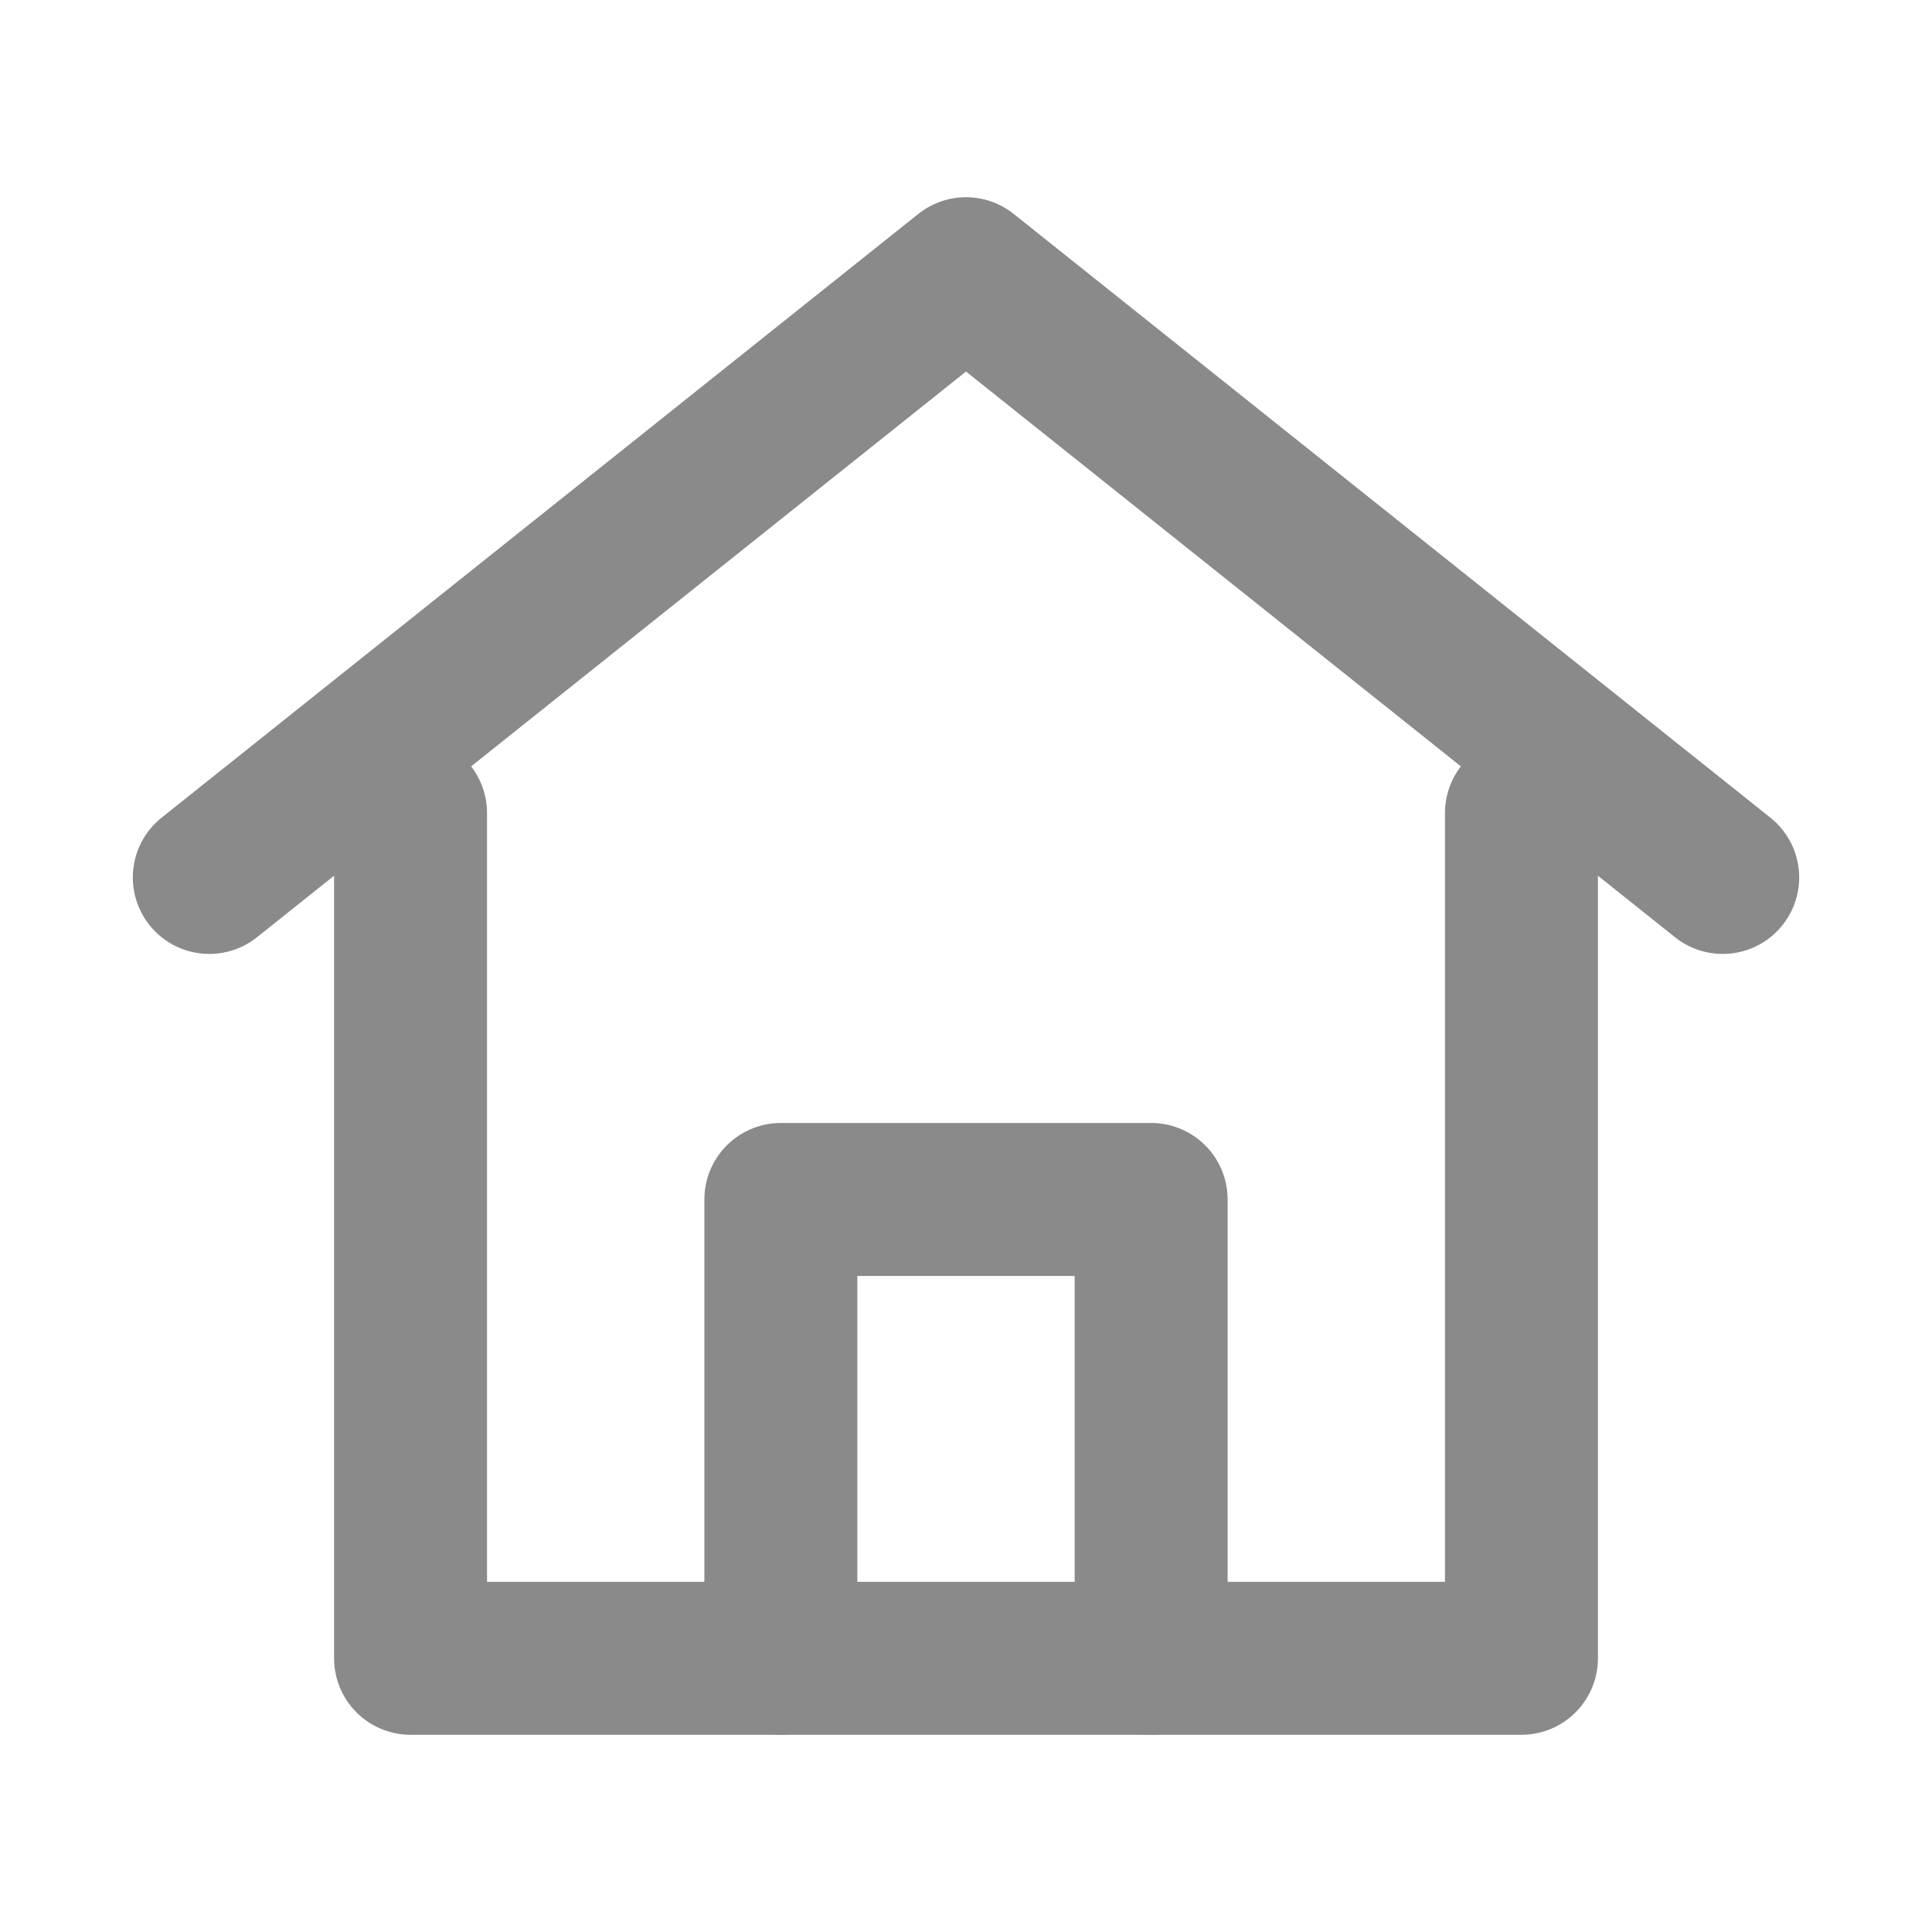
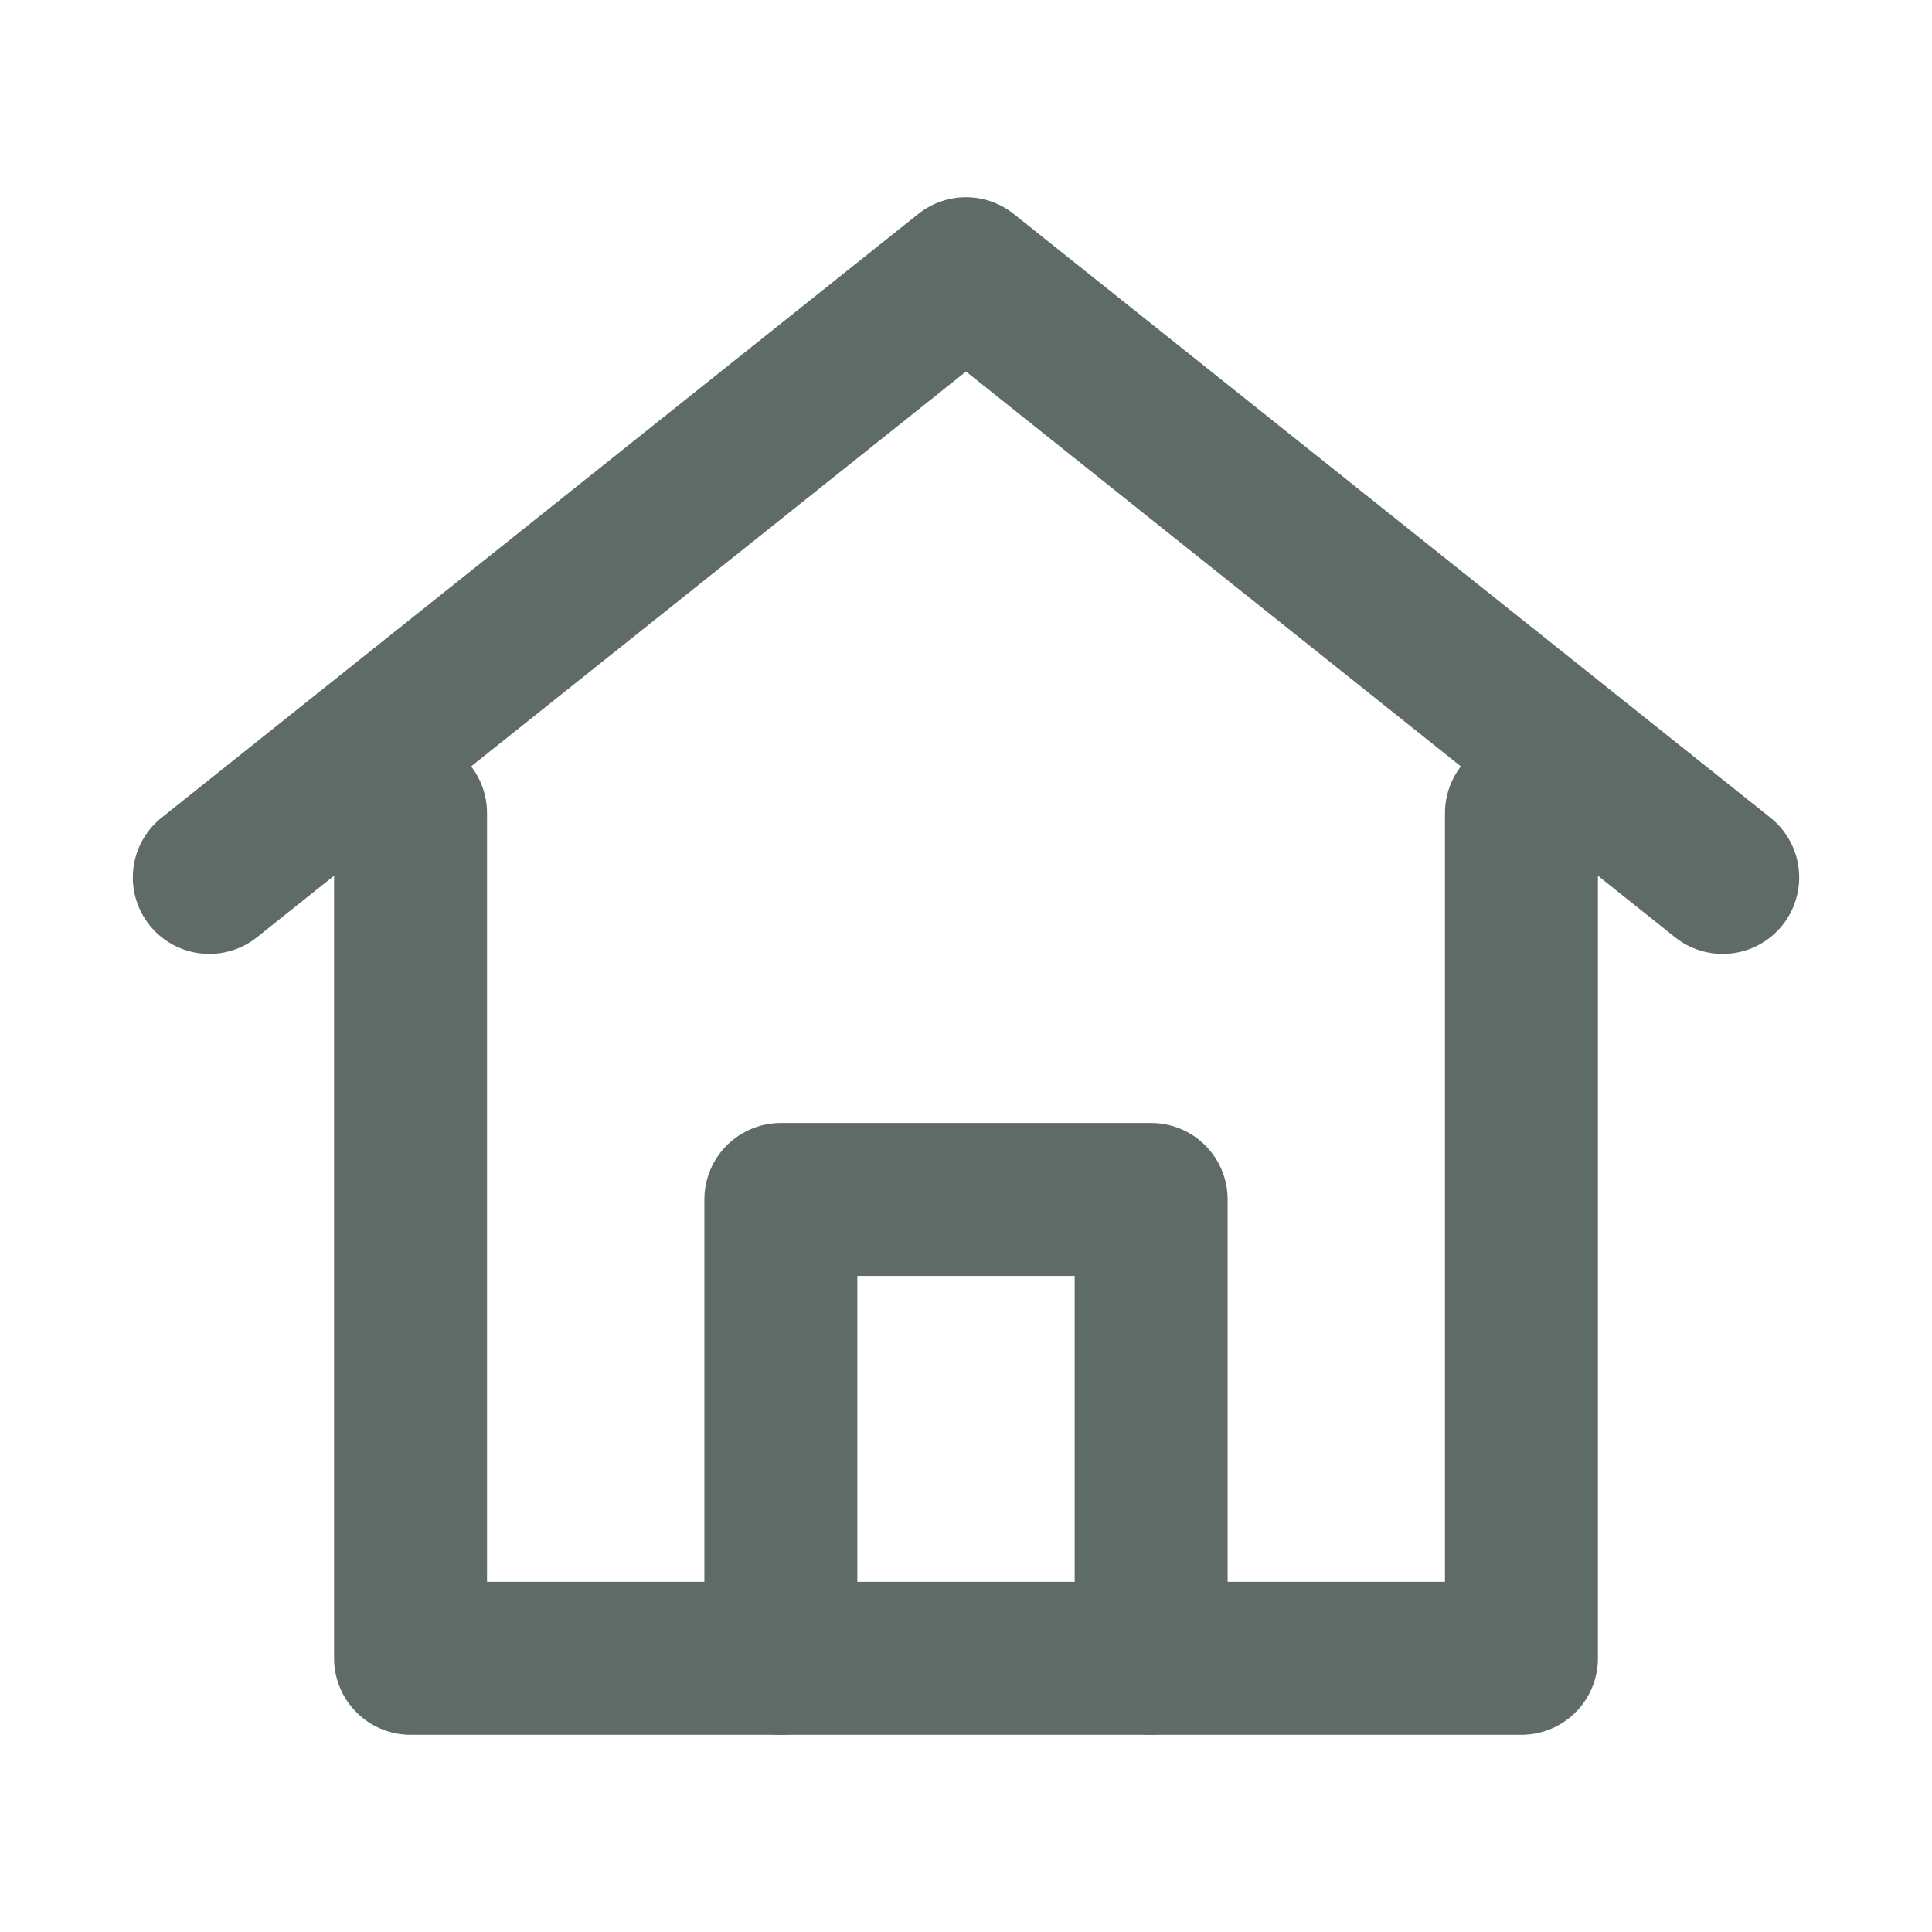
<svg xmlns="http://www.w3.org/2000/svg" viewBox="0 0 24 24" width="24" height="24">
-   <path d="M2.6 10.9 L12 3.4 L21.4 10.9" fill="none" stroke="#8A8A8A" stroke-width="1.9" stroke-linecap="round" stroke-linejoin="round" />
-   <path d="M5.1 10.1 L5.1 20.6 L18.9 20.6 L18.9 10.1" fill="none" stroke="#8A8A8A" stroke-width="1.9" stroke-linecap="round" stroke-linejoin="round" />
-   <path d="M9.7 20.6 L9.7 14.9 L14.3 14.9 L14.3 20.6" fill="none" stroke="#8A8A8A" stroke-width="1.9" stroke-linecap="round" stroke-linejoin="round" />
+   <path d="M2.6 10.9 L12 3.4 L21.4 10.9" fill="none" stroke="#5F6B66" stroke-width="1.9" stroke-linecap="round" stroke-linejoin="round" />
+   <path d="M5.1 10.1 L5.1 20.6 L18.9 20.6 L18.9 10.1" fill="none" stroke="#5F6B66" stroke-width="1.9" stroke-linecap="round" stroke-linejoin="round" />
+   <path d="M9.7 20.6 L9.7 14.9 L14.3 14.9 L14.3 20.6" fill="none" stroke="#5F6B66" stroke-width="1.9" stroke-linecap="round" stroke-linejoin="round" />
</svg>
